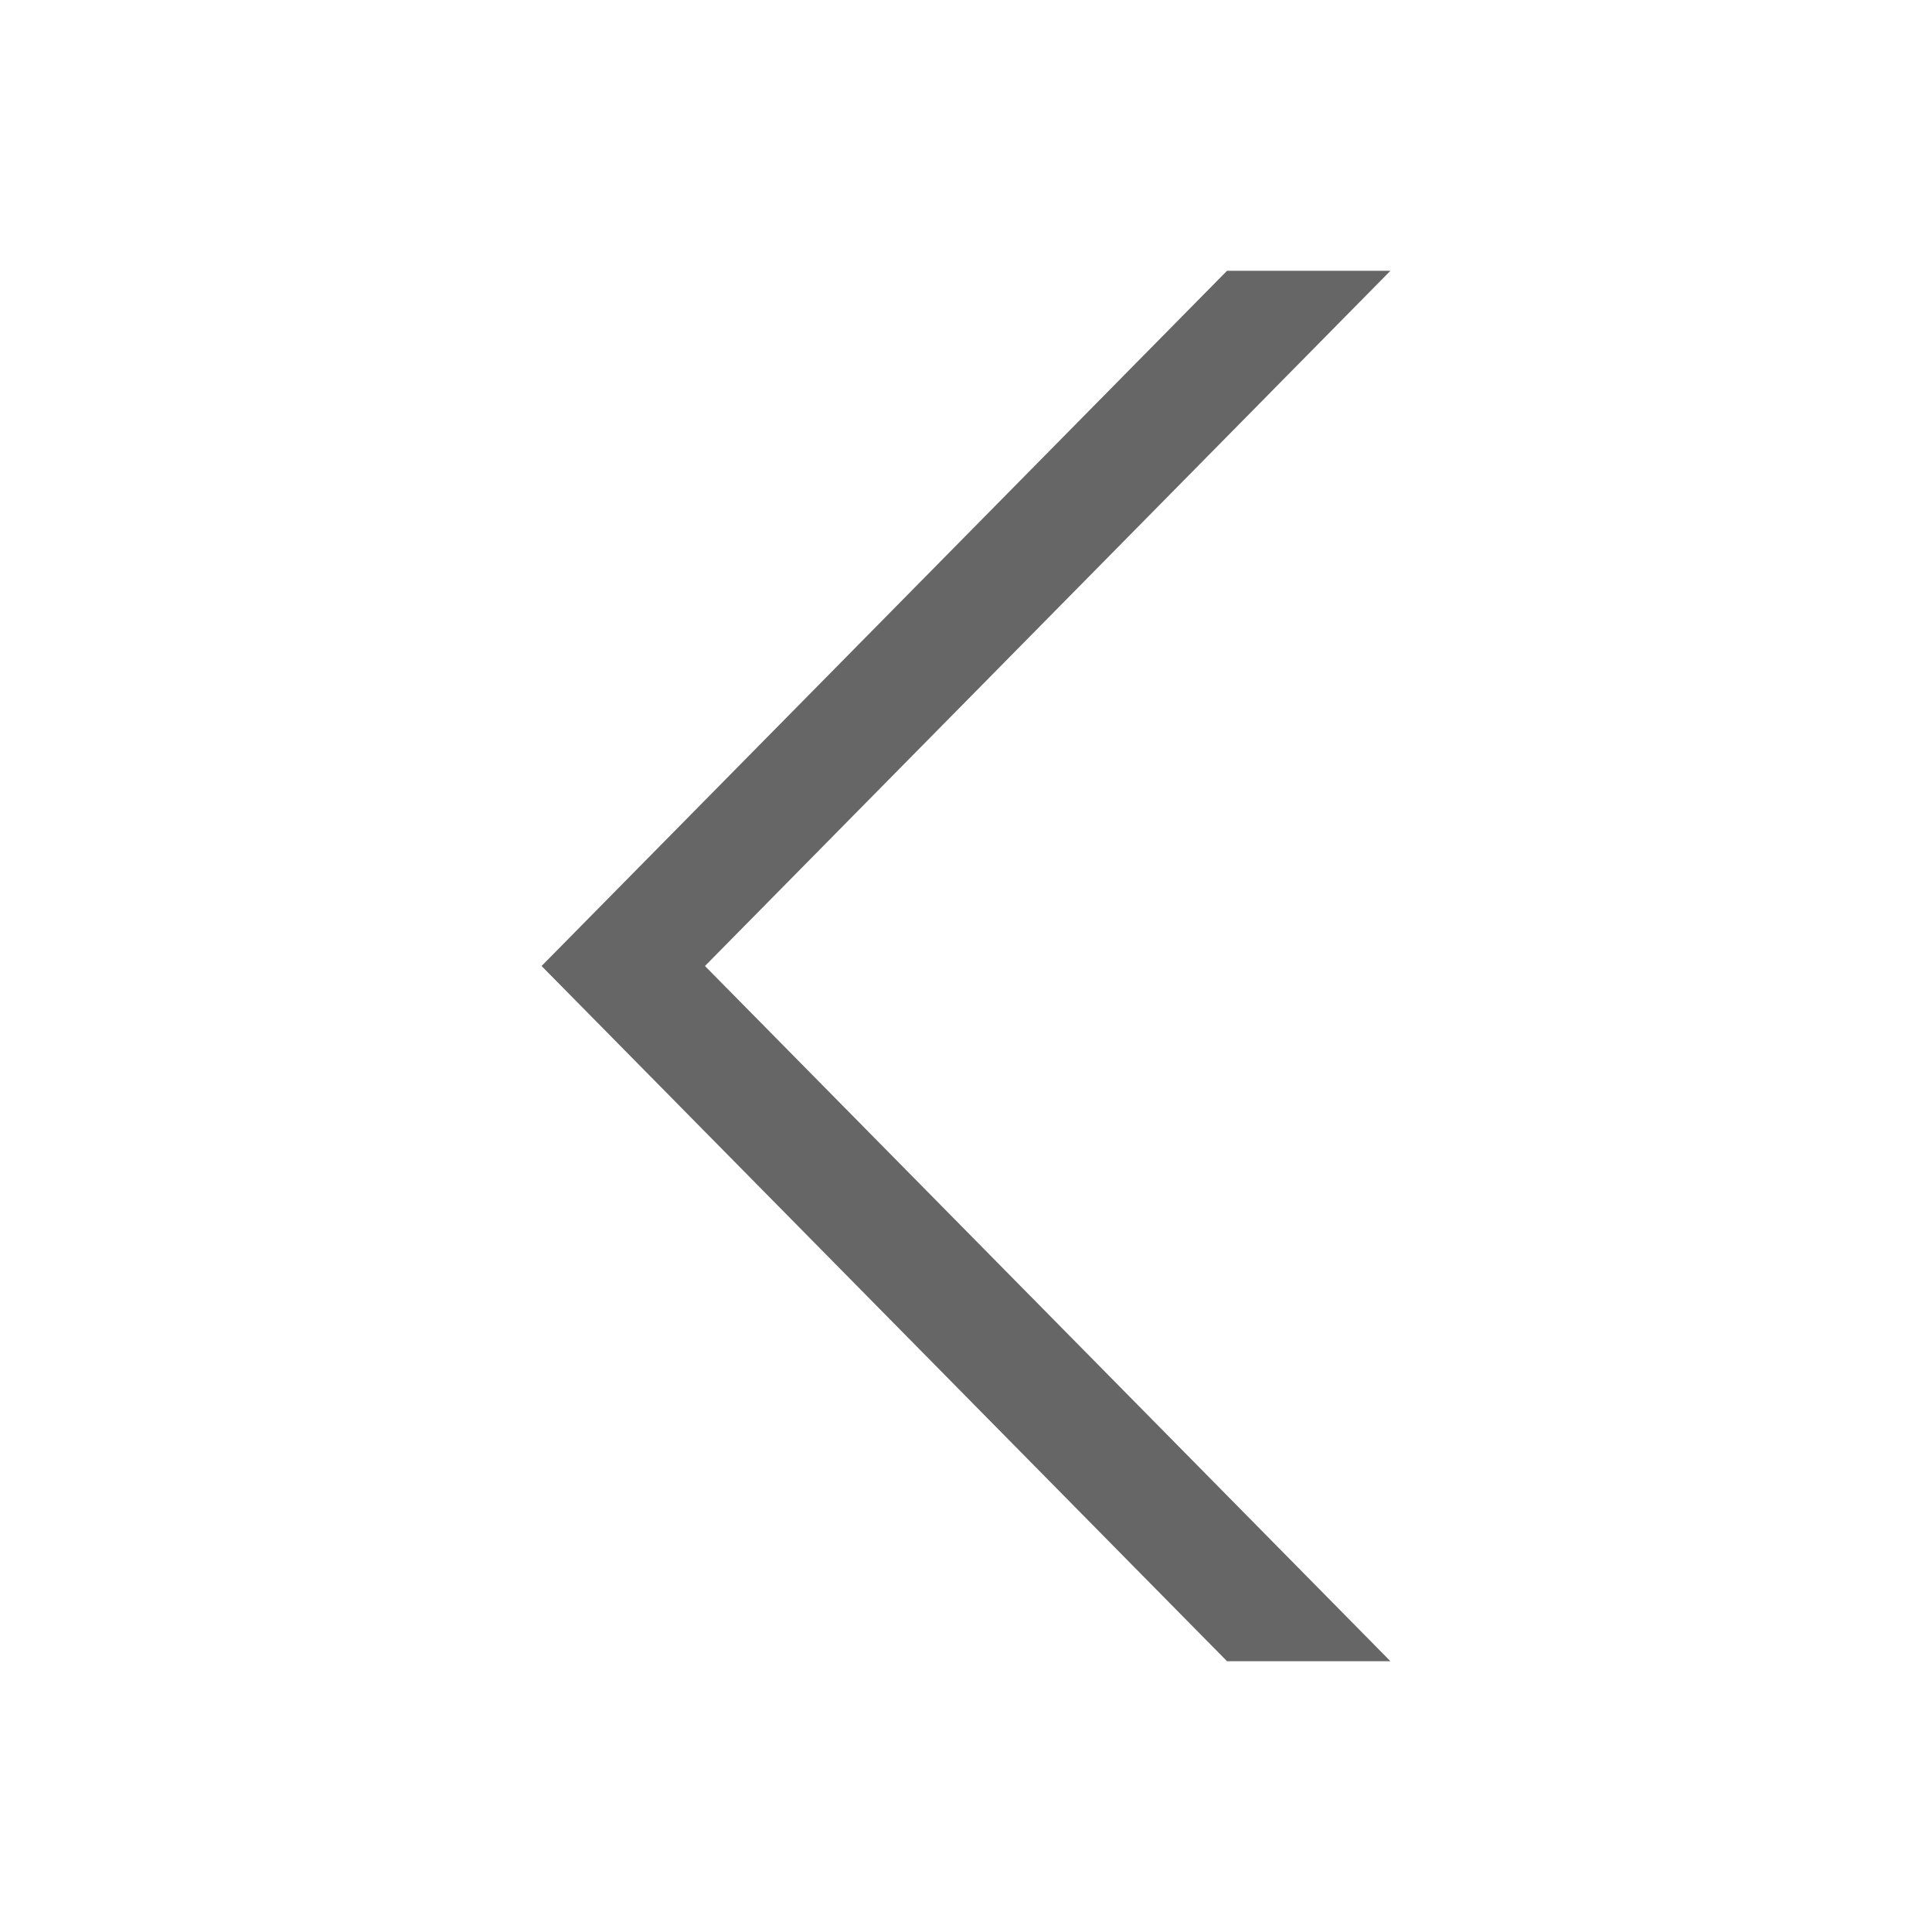
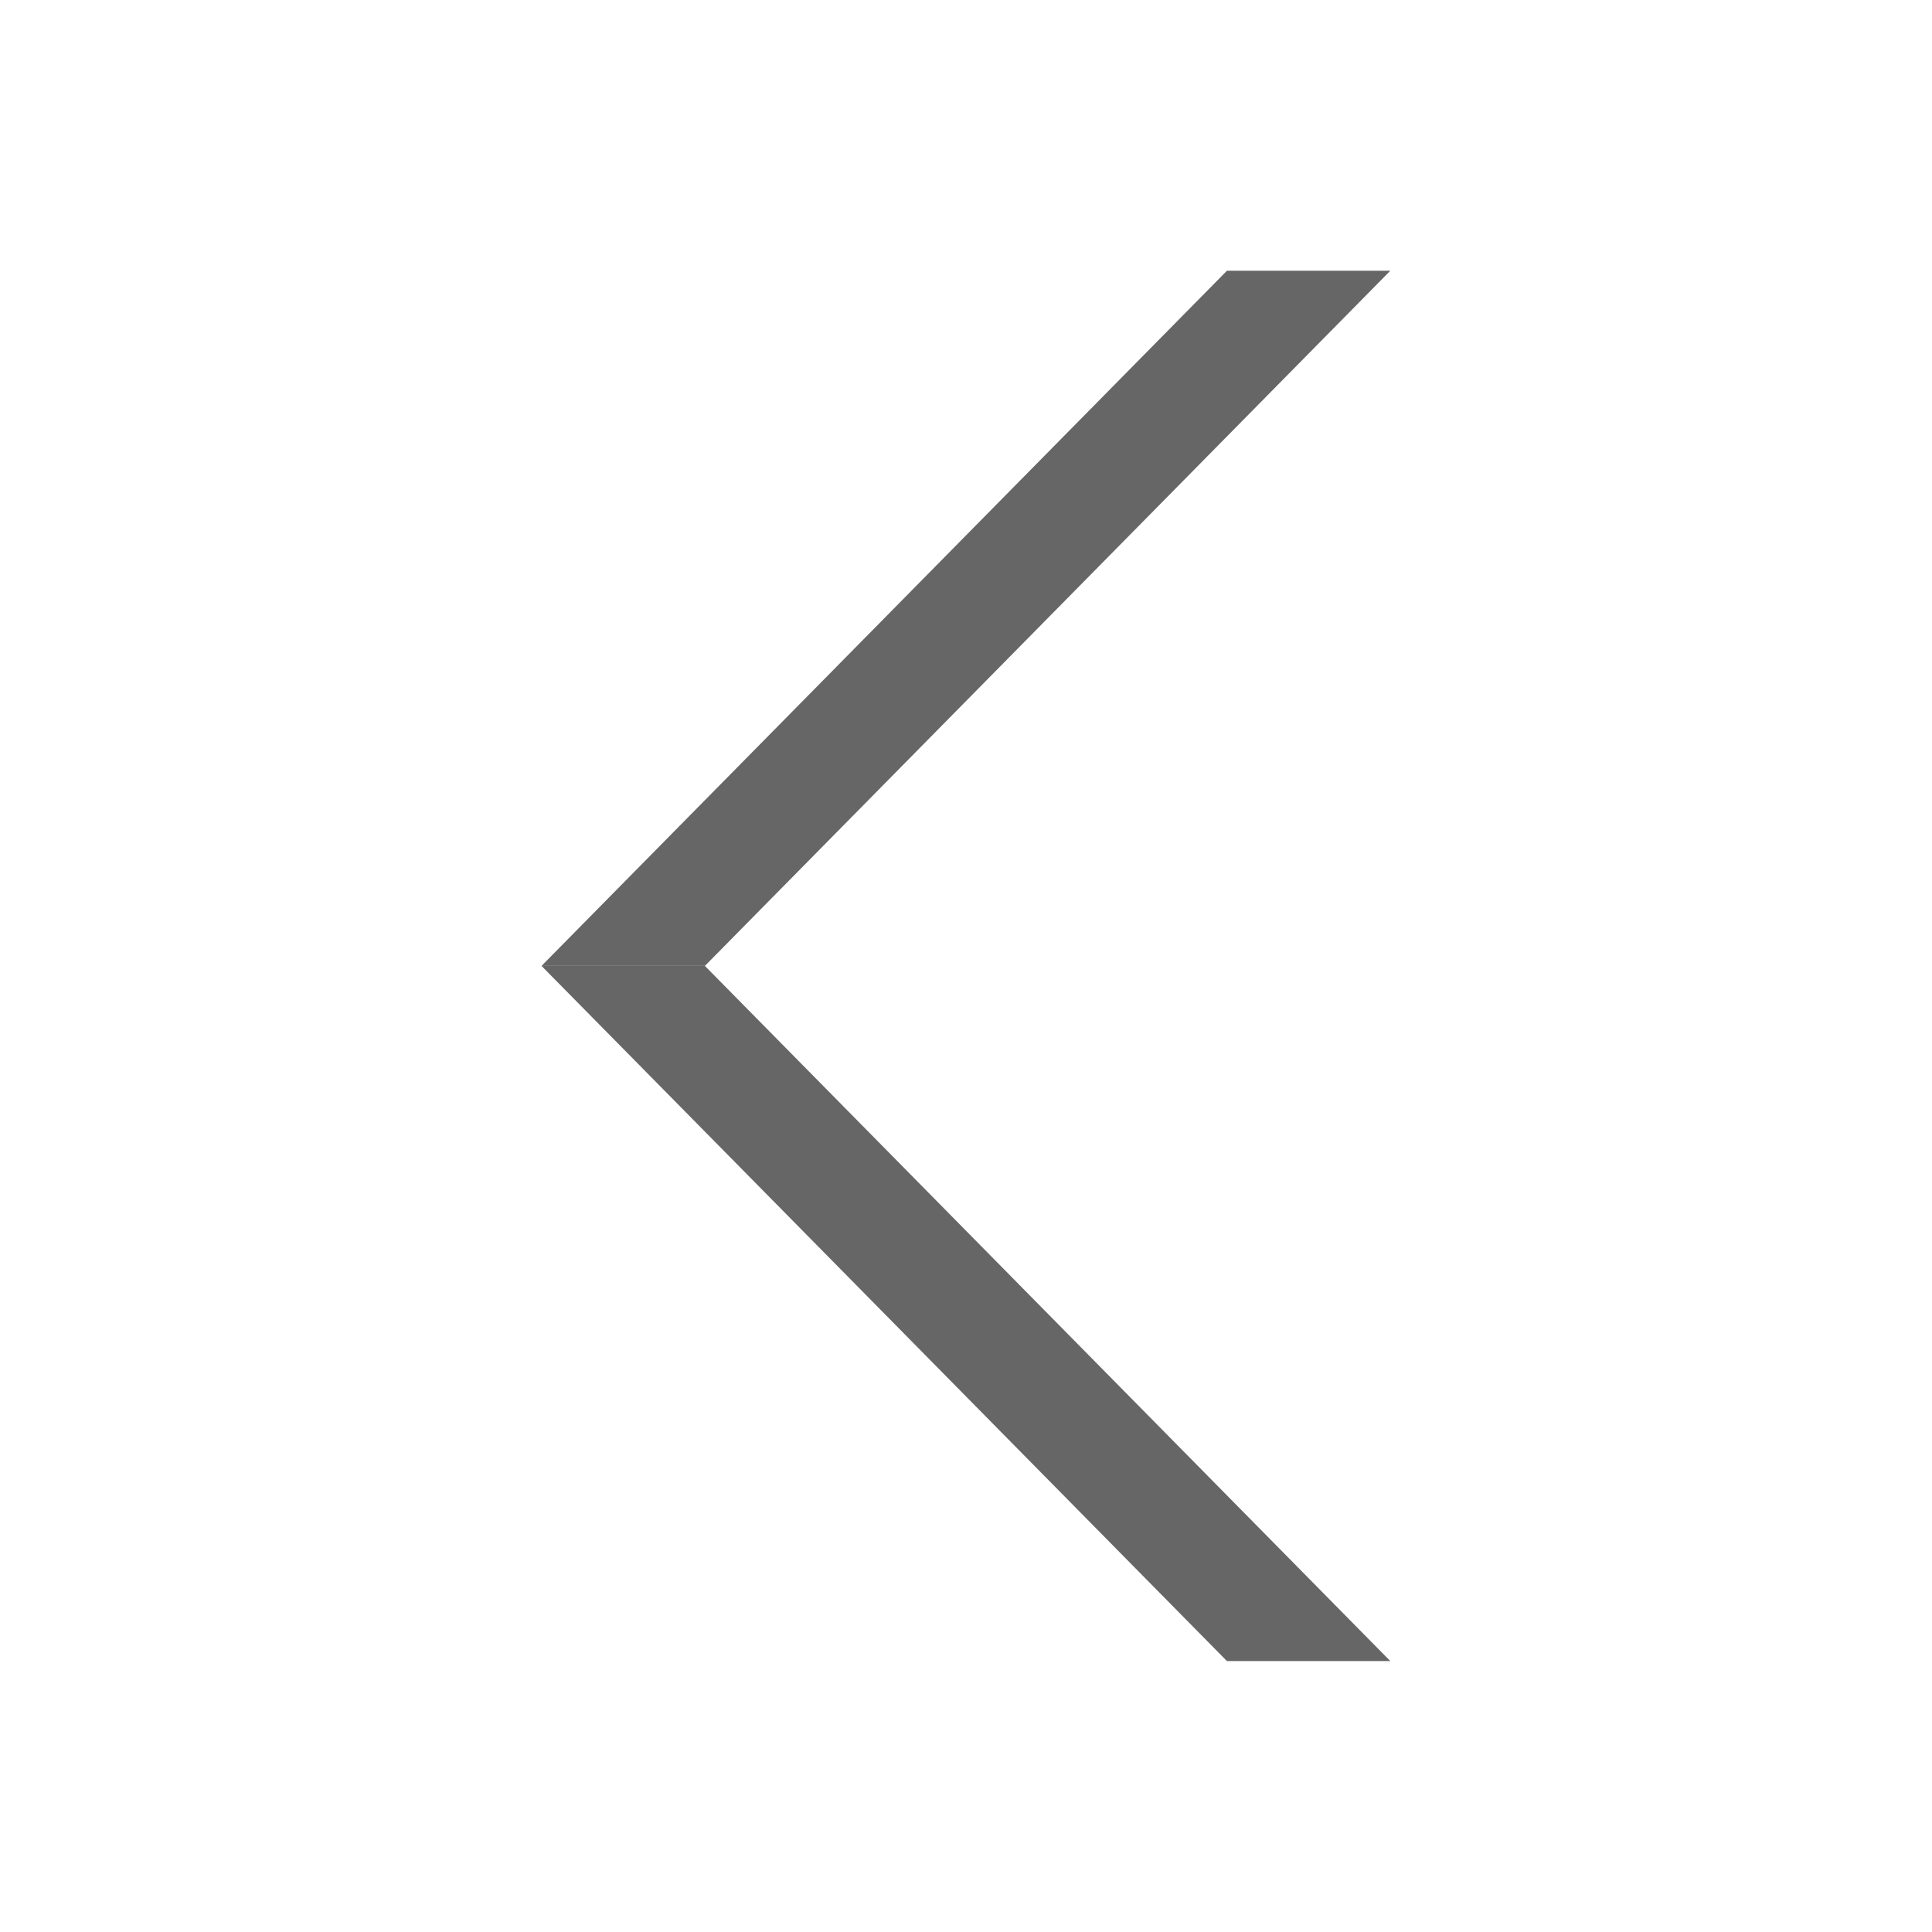
- <svg xmlns="http://www.w3.org/2000/svg" version="1.1" viewBox="0.0 0.0 600.0 600.0" fill="none" stroke="none" stroke-linecap="square" stroke-miterlimit="10">
+ <svg xmlns="http://www.w3.org/2000/svg" version="1.1" viewBox="0.0 0.0 200.0 200.0" fill="none" stroke="none" stroke-linecap="square" stroke-miterlimit="10">
  <clipPath id="p.0">
-     <path d="m0 0l600.0 0l0 600.0l-600.0 0l0 -600.0z" clip-rule="nonzero" />
+     <path d="m0 0l200.0 0l0 200.0l-200.0 0l0 -200.0z" clip-rule="nonzero" />
  </clipPath>
  <g clip-path="url(#p.0)">
-     <path fill="#000000" fill-opacity="0.0" d="m0 0l600.0 0l0 600.0l-600.0 0z" fill-rule="evenodd" />
-     <path fill="#666666" d="m168.189 300.0l212.879 -215.906l50.744 0l-212.879 215.906z" fill-rule="evenodd" />
-     <path fill="#666666" d="m431.811 515.905l-212.879 -215.906l-50.744 0l212.879 215.906z" fill-rule="evenodd" />
+     <path fill="#000000" fill-opacity="0.0" d="m0 0l200.0 0l0 200.0l-200.0 0z" fill-rule="evenodd" />
+     <path fill="#666666" d="m56.058 99.99l70.952 -71.961l16.913 0l-70.952 71.961z" fill-rule="evenodd" />
+     <path fill="#666666" d="m143.923 171.952l-70.952 -71.961l-16.913 0l70.952 71.961z" fill-rule="evenodd" />
  </g>
</svg>
